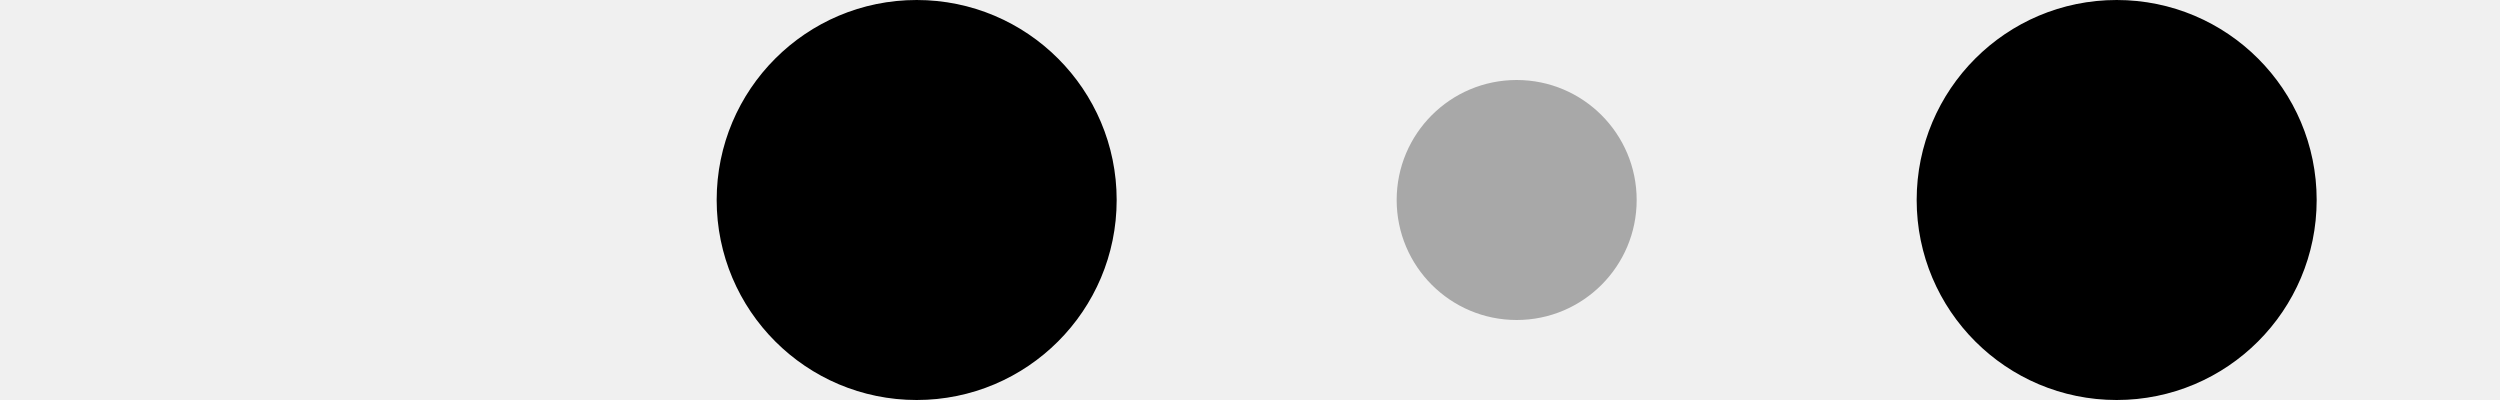
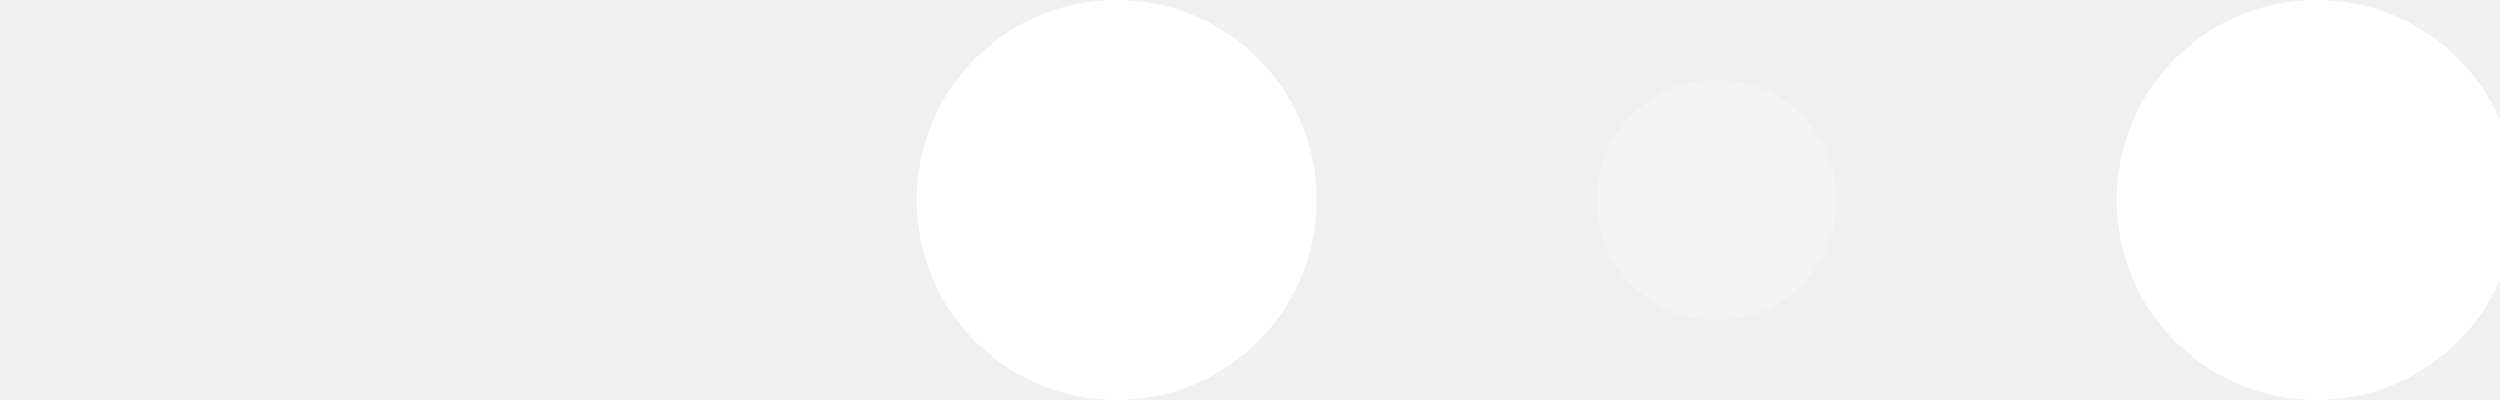
- <svg xmlns="http://www.w3.org/2000/svg" width="50" height="8" viewBox="0 0 80 30" fill="#000">
+ <svg xmlns="http://www.w3.org/2000/svg" width="50" height="8" viewBox="0 0 50 30" fill="#fff">
  <circle cx="15" cy="15" r="15">
    <animate attributeName="r" from="15" to="15" begin="0s" dur="0.8s" values="15;9;15" calcMode="linear" repeatCount="indefinite" />
    <animate attributeName="fill-opacity" from="1" to="1" begin="0s" dur="0.8s" values="1;.5;1" calcMode="linear" repeatCount="indefinite" />
  </circle>
  <circle cx="60" cy="15" r="9" fill-opacity="0.3">
    <animate attributeName="r" from="9" to="9" begin="0s" dur="0.8s" values="9;15;9" calcMode="linear" repeatCount="indefinite" />
    <animate attributeName="fill-opacity" from="0.5" to="0.5" begin="0s" dur="0.8s" values=".5;1;.5" calcMode="linear" repeatCount="indefinite" />
  </circle>
  <circle cx="105" cy="15" r="15">
    <animate attributeName="r" from="15" to="15" begin="0s" dur="0.8s" values="15;9;15" calcMode="linear" repeatCount="indefinite" />
    <animate attributeName="fill-opacity" from="1" to="1" begin="0s" dur="0.8s" values="1;.5;1" calcMode="linear" repeatCount="indefinite" />
  </circle>
</svg>
